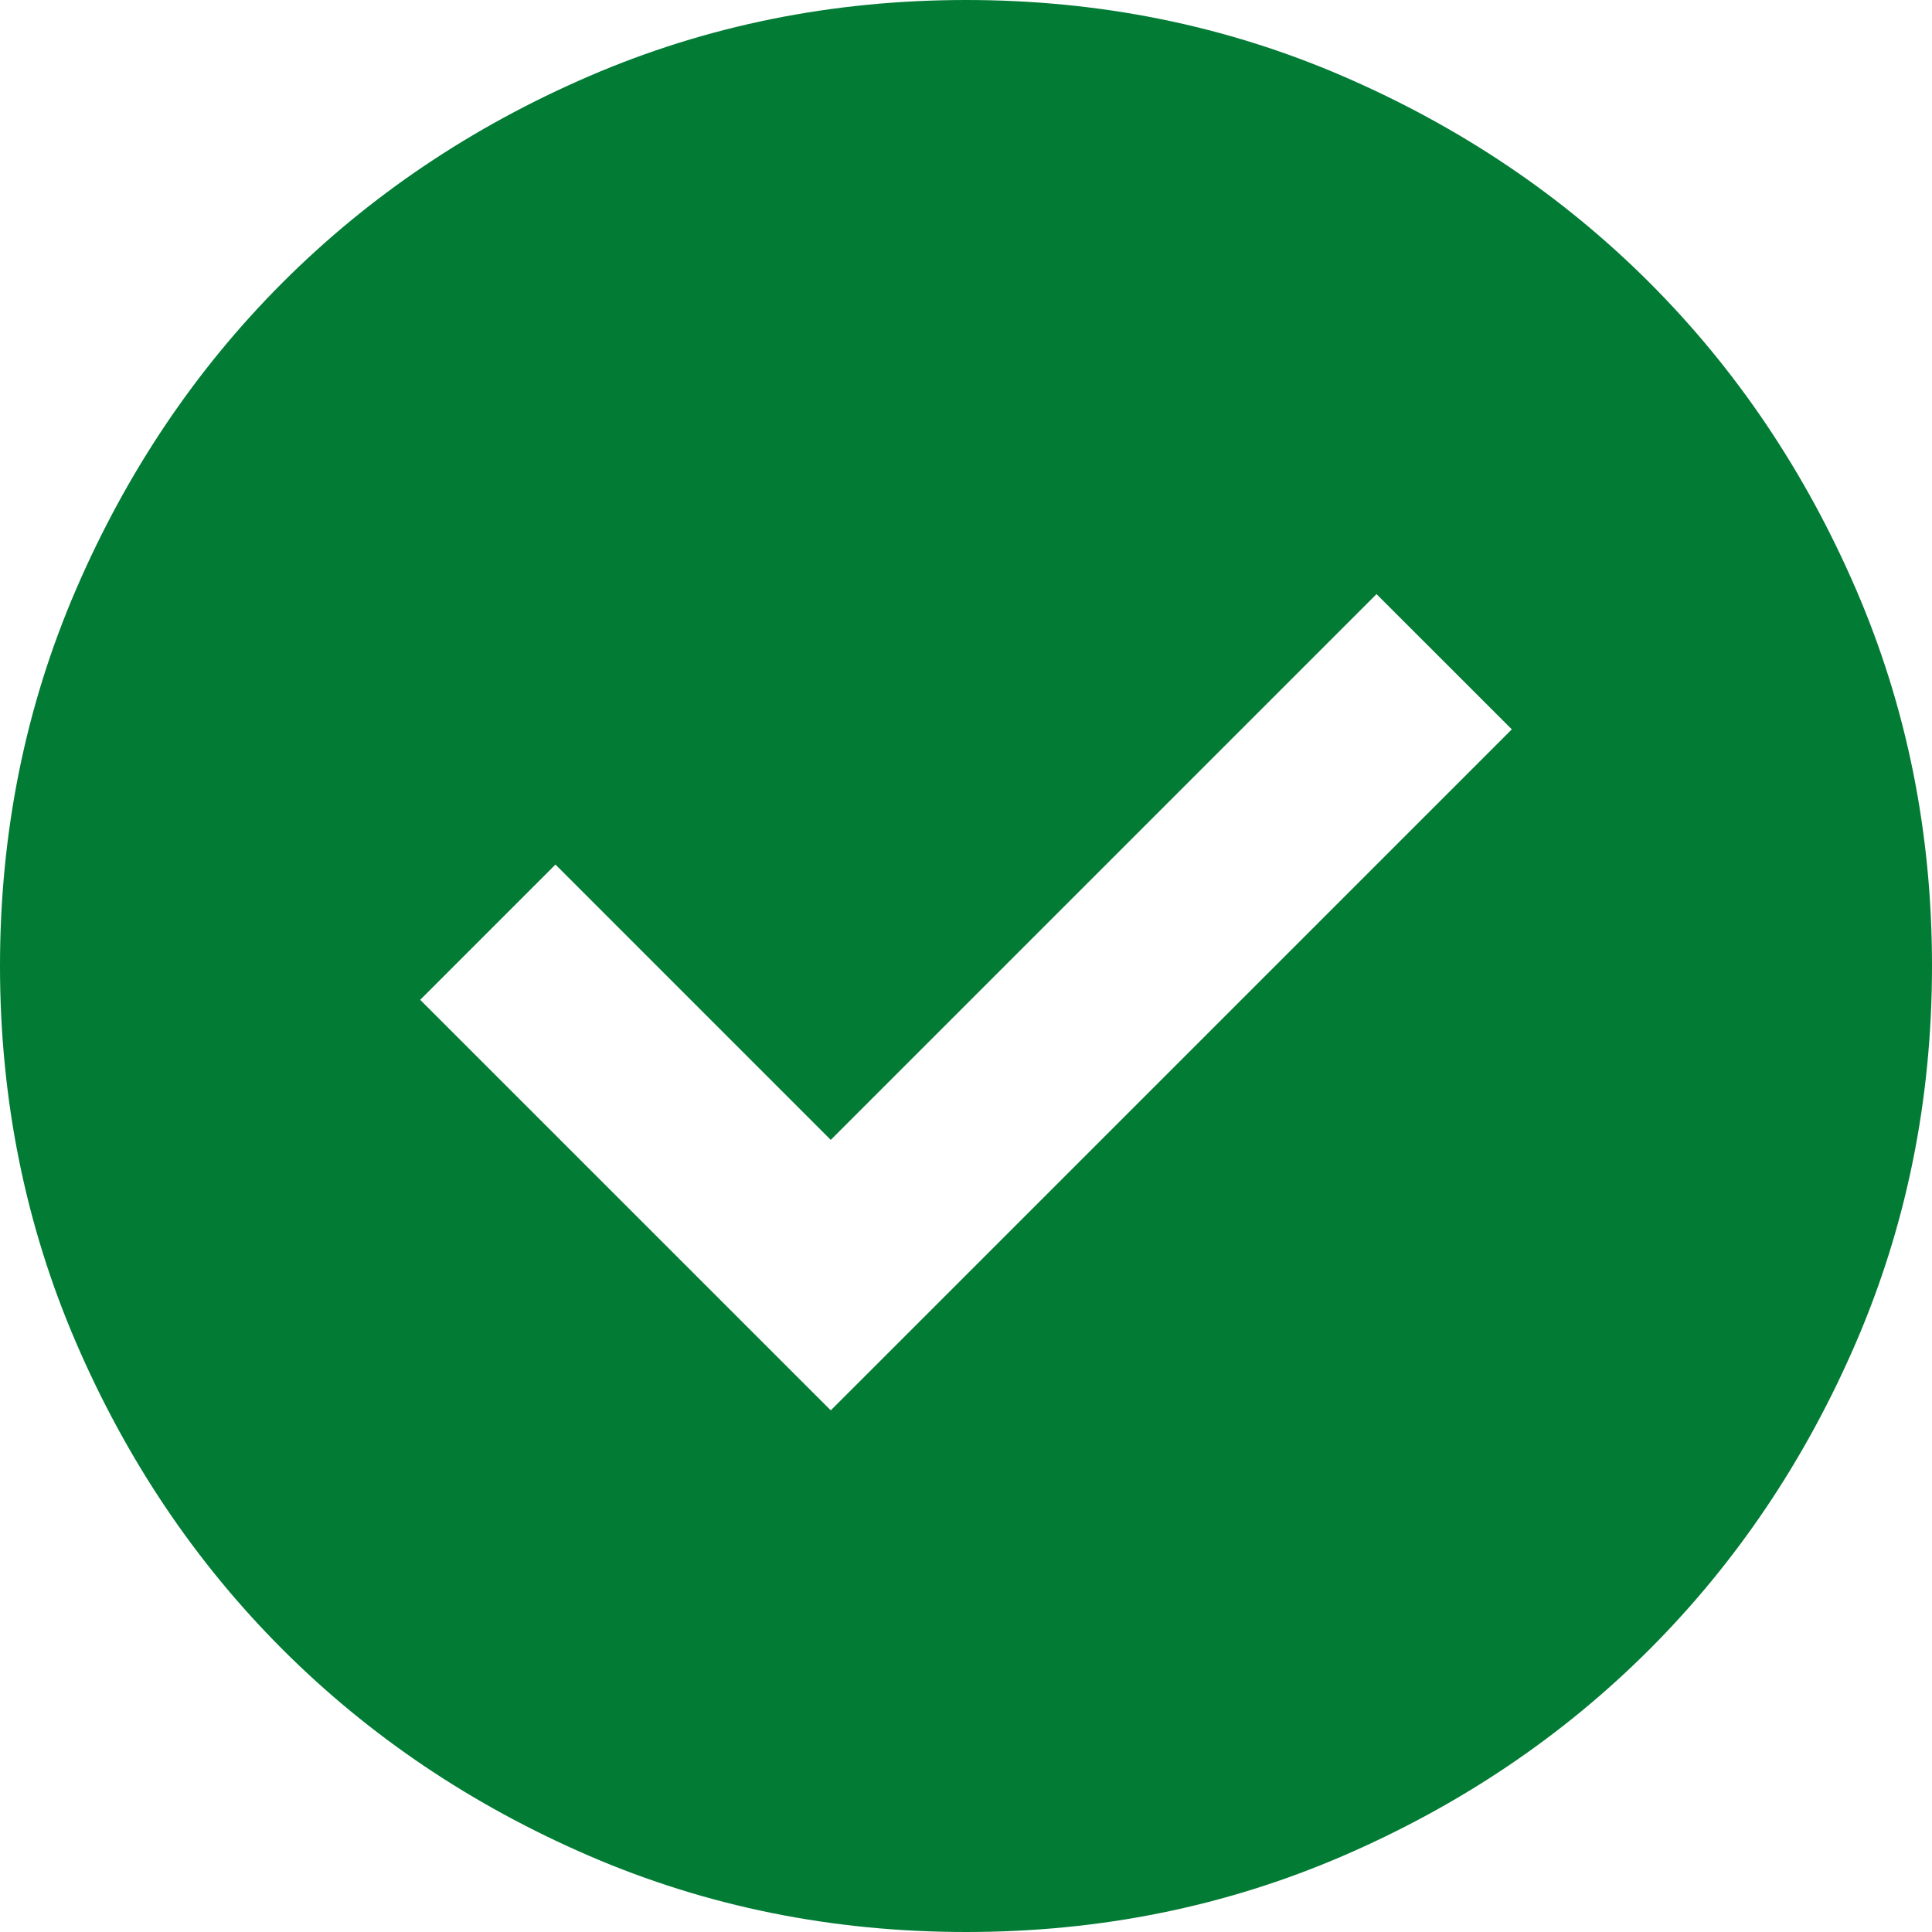
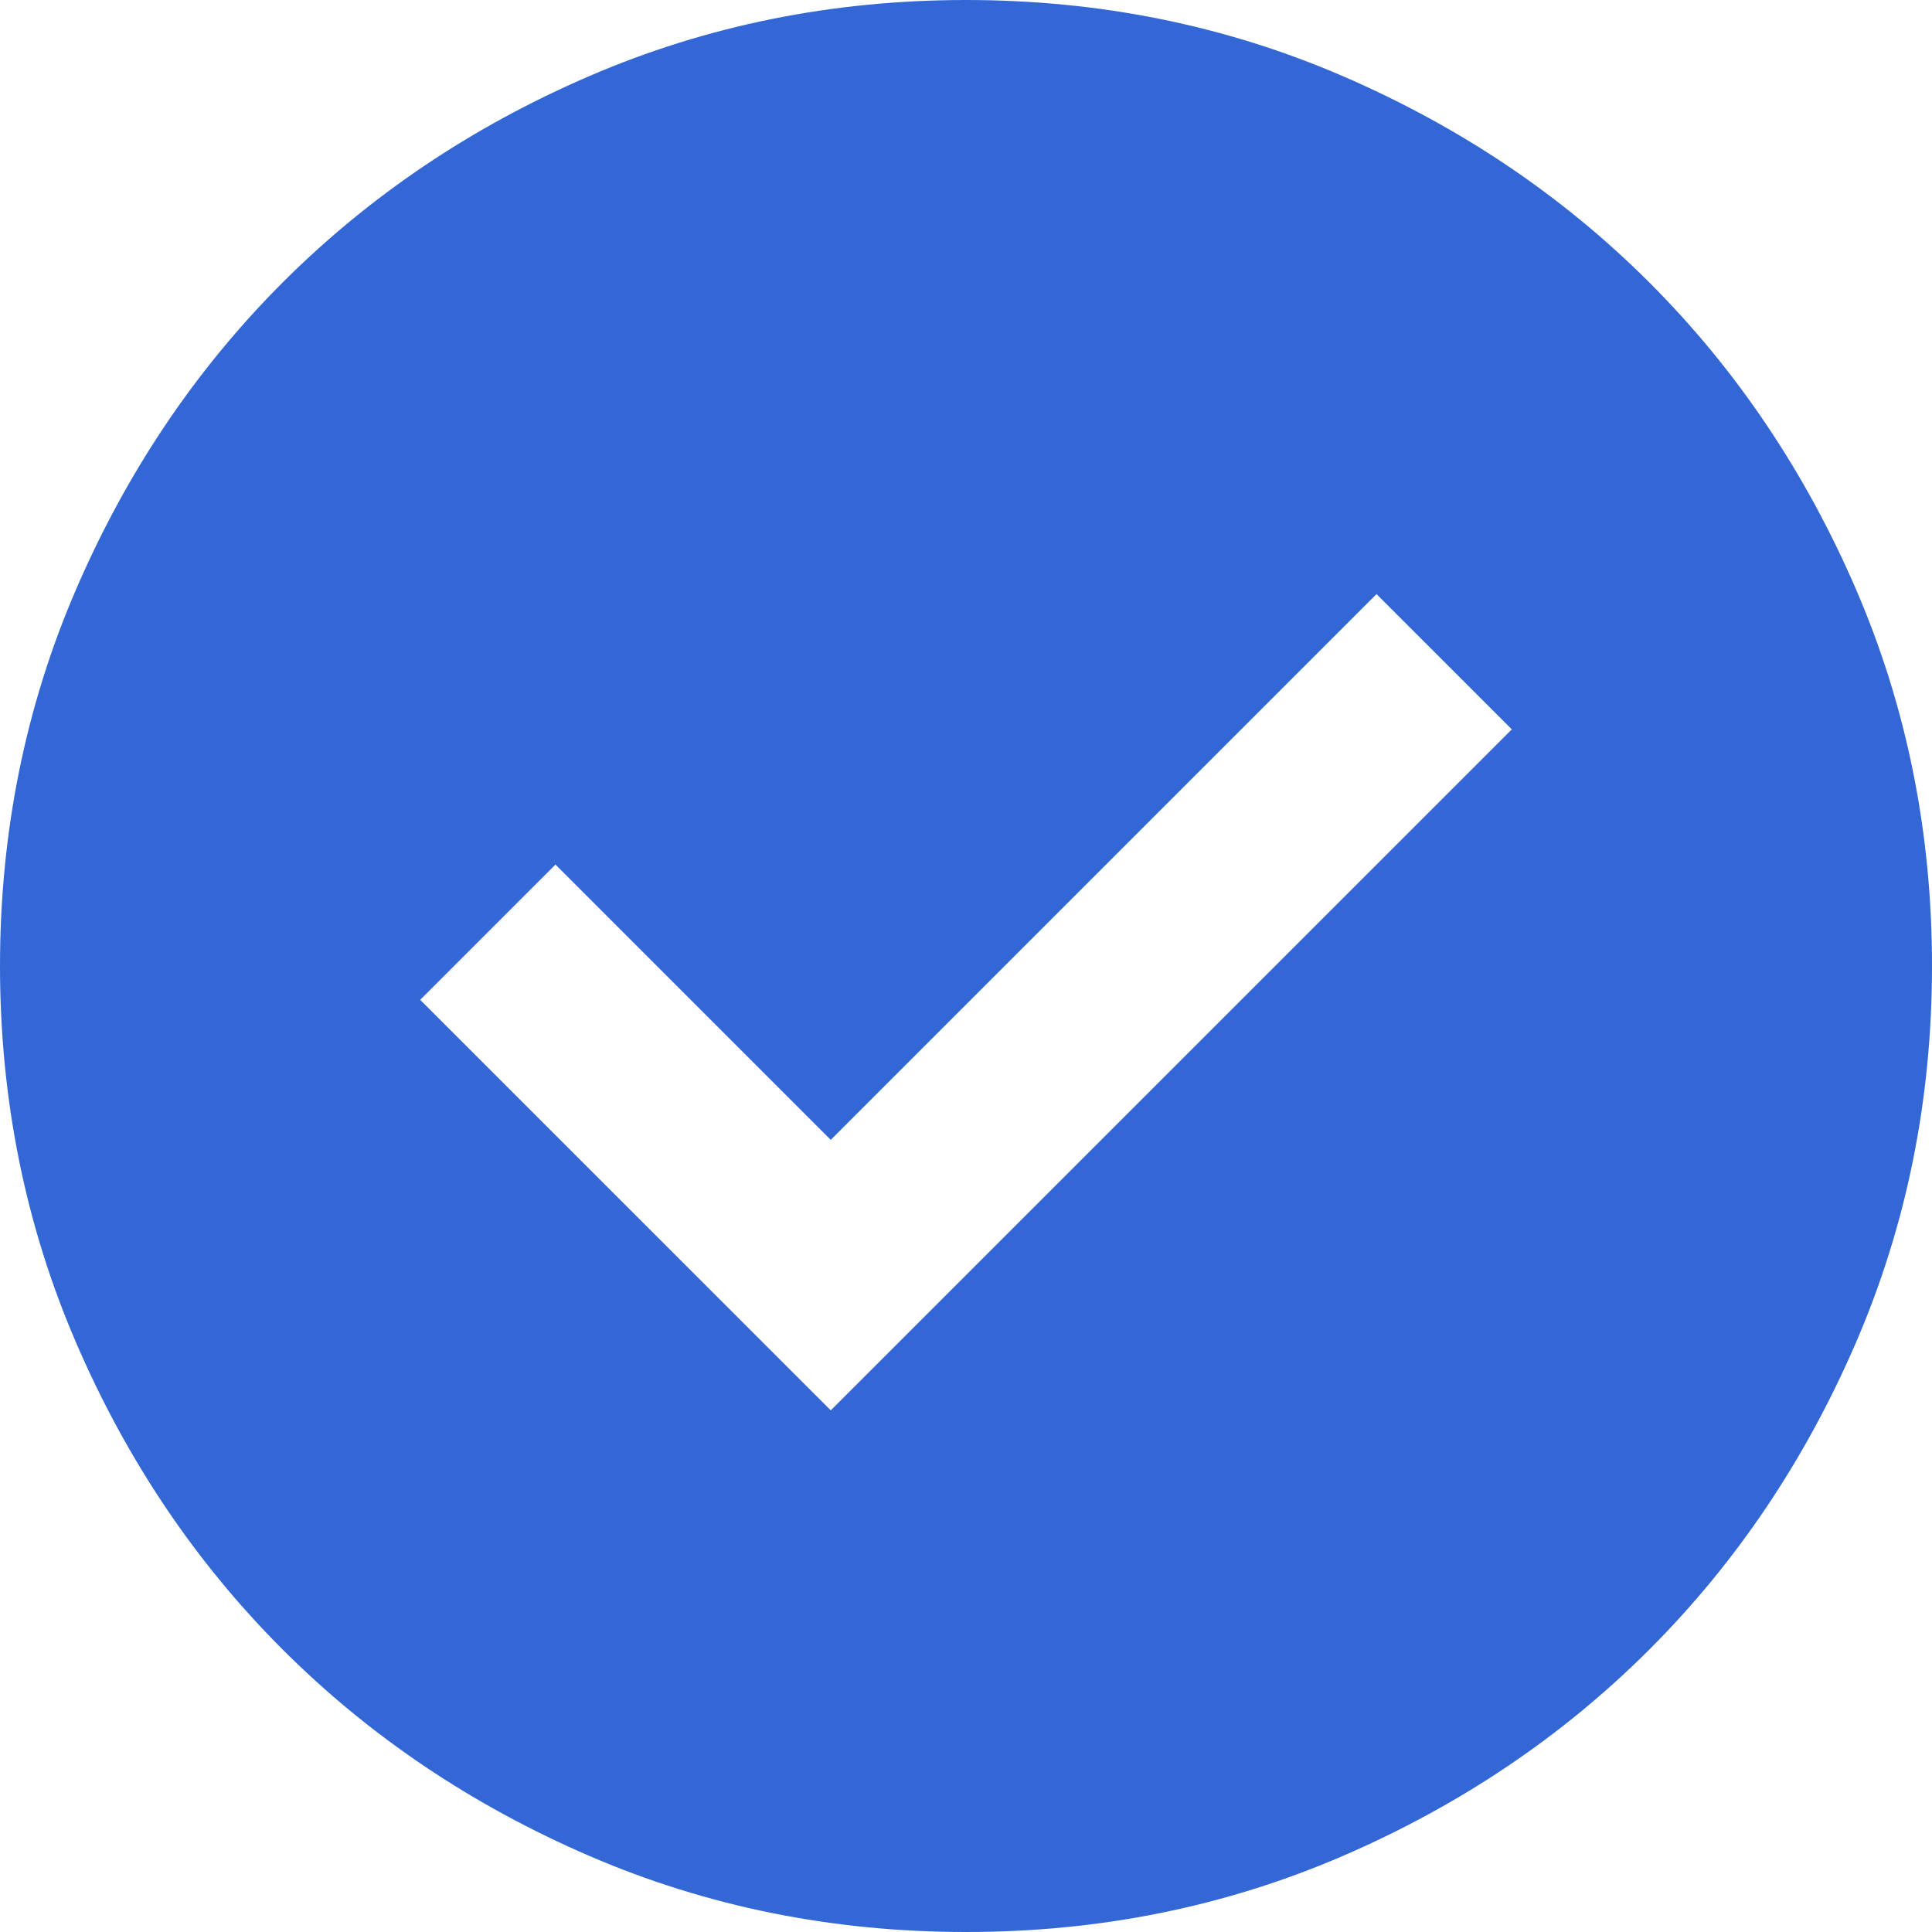
- <svg xmlns="http://www.w3.org/2000/svg" width="43" height="43" viewBox="0 0 43 43" fill="#027b35">
-   <path d="M18.49 31.39L33.648 16.233L30.637 13.223L18.49 25.37L12.363 19.242L9.352 22.253L18.49 31.39ZM21.5 43C18.526 43 15.731 42.435 13.115 41.306C10.499 40.176 8.224 38.645 6.289 36.711C4.354 34.776 2.822 32.501 1.694 29.885C0.566 27.269 0.001 24.474 0 21.5C0 18.526 0.565 15.731 1.694 13.115C2.824 10.499 4.355 8.224 6.289 6.289C8.224 4.354 10.499 2.822 13.115 1.694C15.731 0.566 18.526 0.001 21.5 0C24.474 0 27.269 0.565 29.885 1.694C32.501 2.824 34.776 4.355 36.711 6.289C38.646 8.224 40.178 10.499 41.308 13.115C42.437 15.731 43.001 18.526 43 21.5C43 24.474 42.435 27.269 41.306 29.885C40.176 32.501 38.645 34.776 36.711 36.711C34.776 38.646 32.501 40.178 29.885 41.308C27.269 42.437 24.474 43.001 21.5 43Z" fill="#027b35" />
+ <svg xmlns="http://www.w3.org/2000/svg" width="43" height="43" viewBox="0 0 43 43" fill="#3367d6">
+   <path d="M18.49 31.39L33.648 16.233L30.637 13.223L18.49 25.37L12.363 19.242L9.352 22.253L18.49 31.39ZM21.5 43C18.526 43 15.731 42.435 13.115 41.306C10.499 40.176 8.224 38.645 6.289 36.711C4.354 34.776 2.822 32.501 1.694 29.885C0.566 27.269 0.001 24.474 0 21.5C0 18.526 0.565 15.731 1.694 13.115C2.824 10.499 4.355 8.224 6.289 6.289C8.224 4.354 10.499 2.822 13.115 1.694C15.731 0.566 18.526 0.001 21.5 0C24.474 0 27.269 0.565 29.885 1.694C32.501 2.824 34.776 4.355 36.711 6.289C38.646 8.224 40.178 10.499 41.308 13.115C42.437 15.731 43.001 18.526 43 21.5C43 24.474 42.435 27.269 41.306 29.885C40.176 32.501 38.645 34.776 36.711 36.711C34.776 38.646 32.501 40.178 29.885 41.308C27.269 42.437 24.474 43.001 21.5 43Z" fill="#3367d6" />
</svg>
